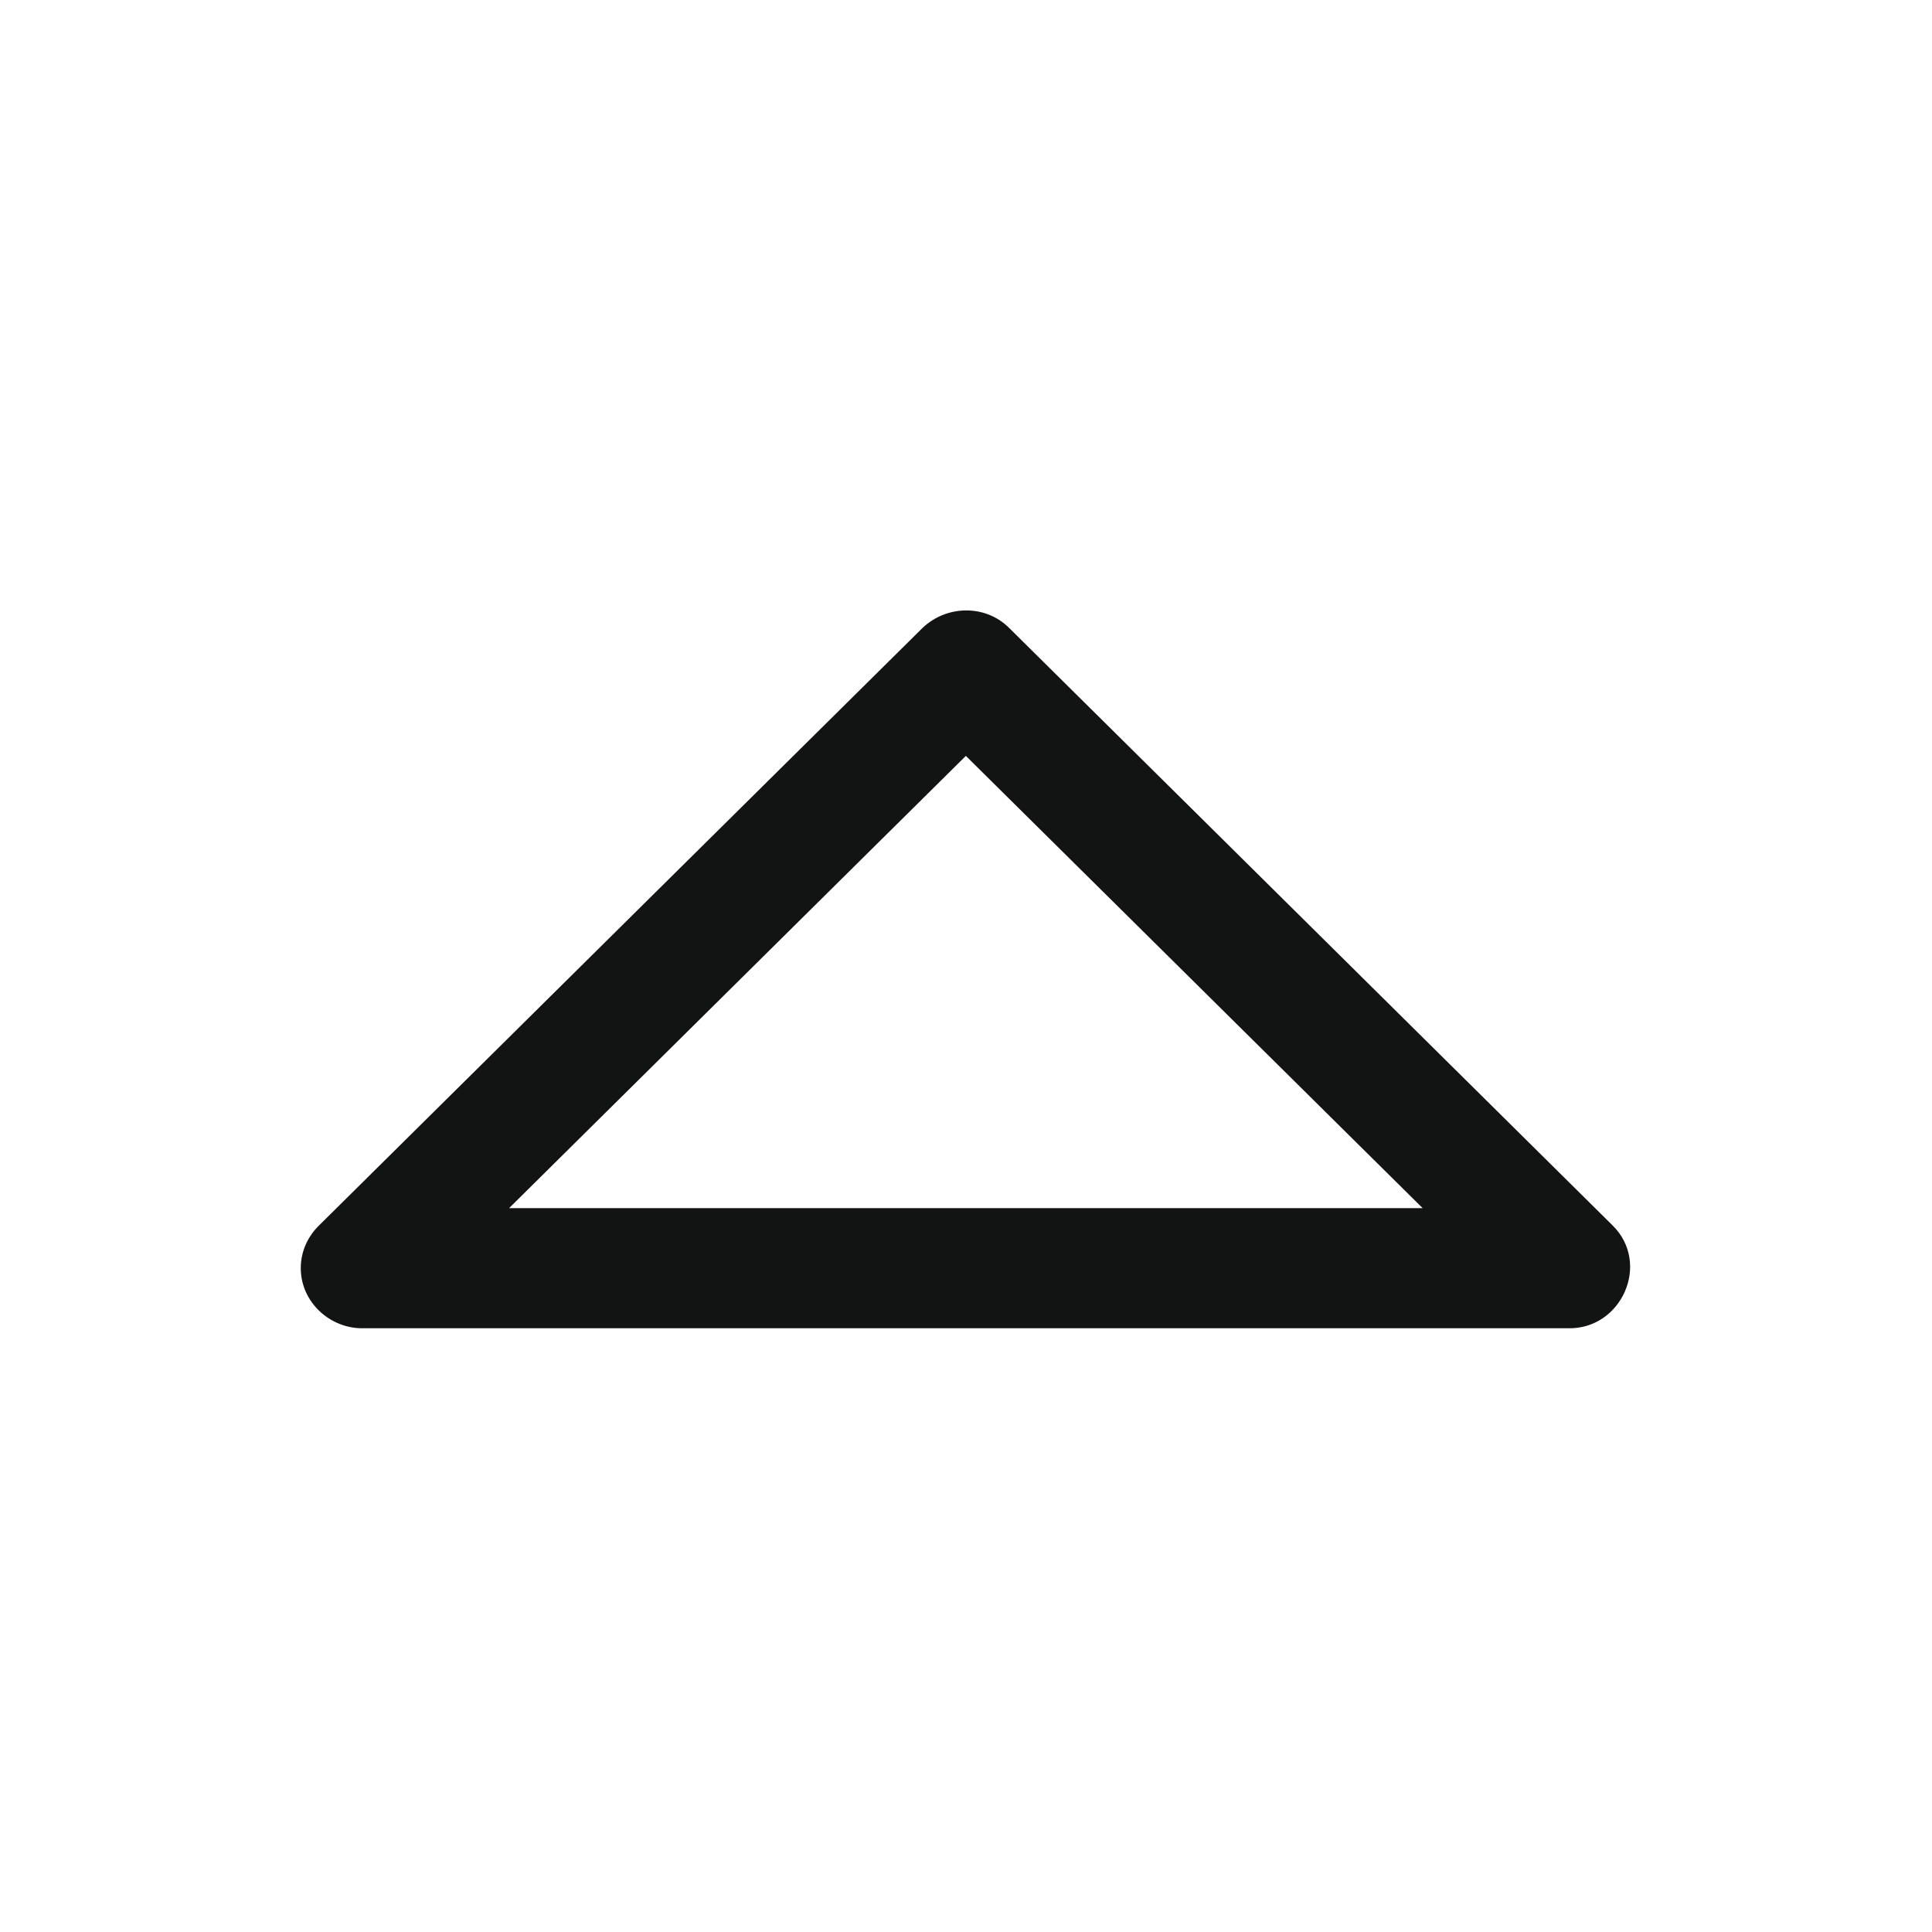
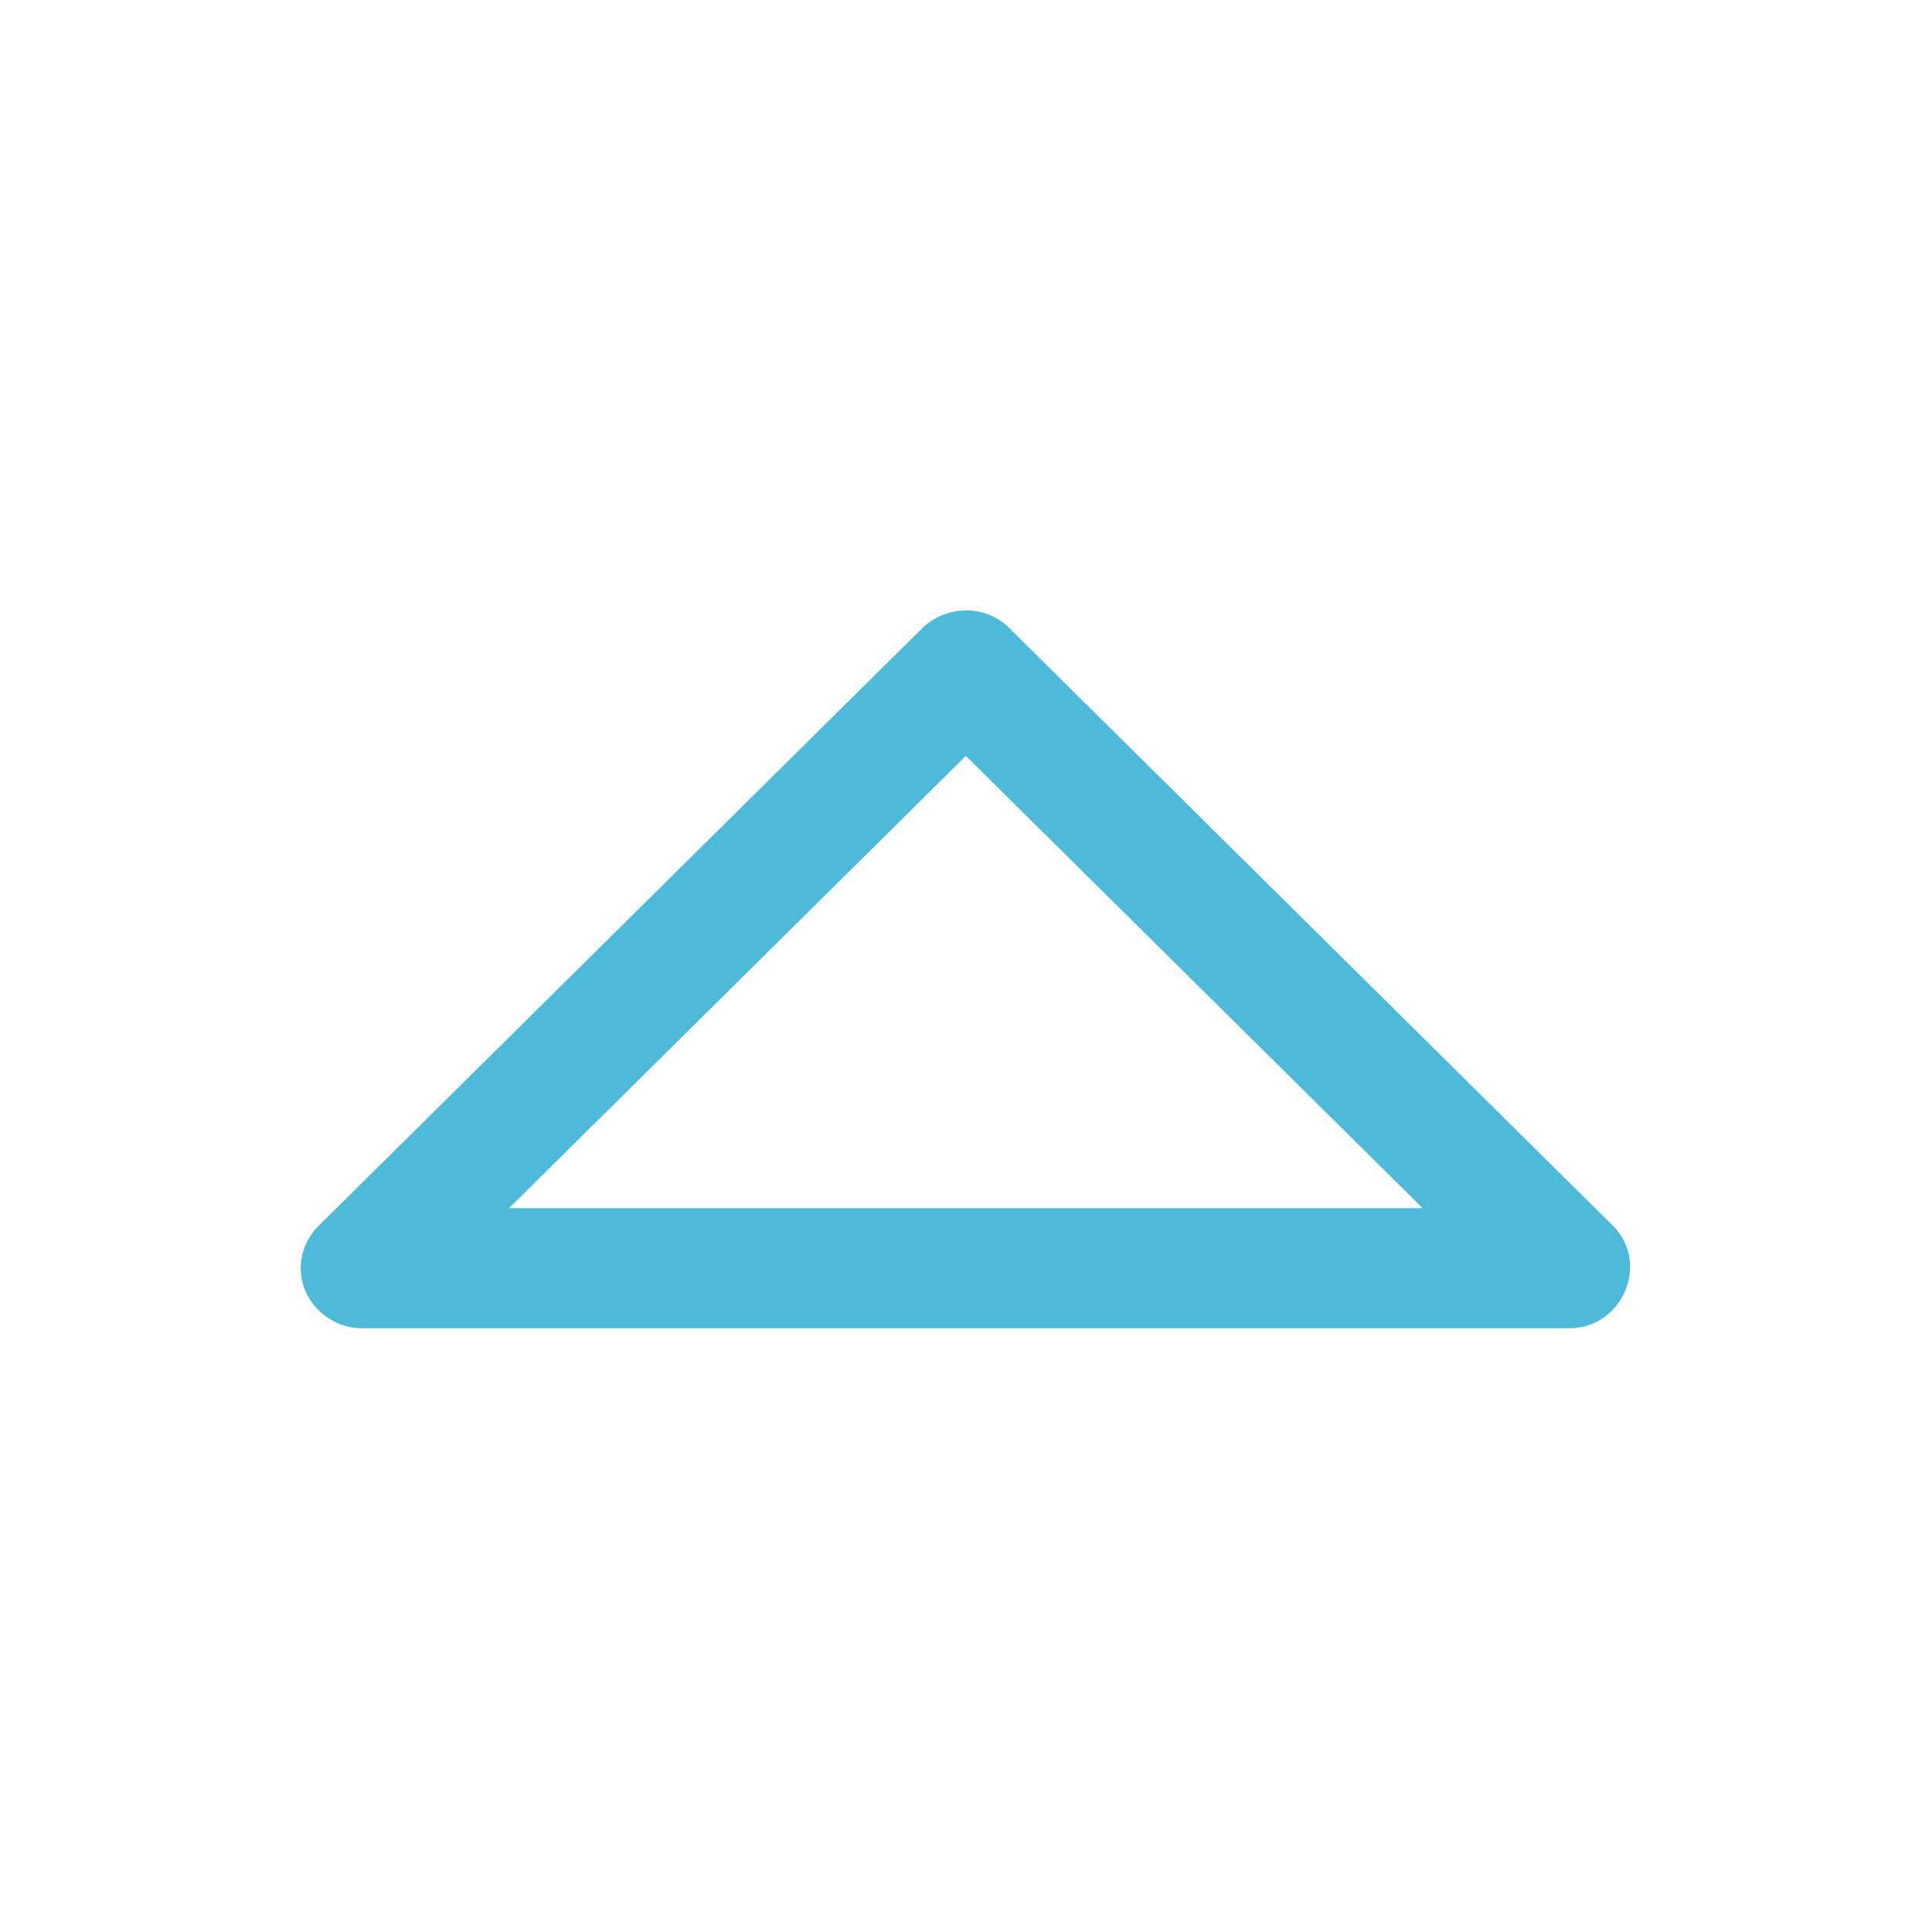
<svg xmlns="http://www.w3.org/2000/svg" width="32" height="32">
  <g>
    <rect fill="none" id="canvas_background" height="402" width="582" y="-1" x="-1" />
  </g>
  <g>
-     <path transform="rotate(180 15.99086,16.05544) " id="Arrow_Drop_Down" fill-rule="evenodd" fill="#121313" d="m27,11.106c0,-0.564 -0.489,-1.01 -1.044,-0.995l-19.943,0c-0.887,-0.024 -1.38,1.07 -0.742,1.702l9.999,9.9c0.394,0.39 1.031,0.376 1.429,0l9.991,-9.892c0.189,-0.181 0.31,-0.433 0.31,-0.715zm-11.016,8.485l-7.566,-7.491l15.132,0l-7.566,7.491z" clip-rule="evenodd" />
+     <path transform="rotate(180 15.99086,16.05544) " id="Arrow_Drop_Down" fill-rule="evenodd" fill="#4cbad8" d="m27,11.106c0,-0.564 -0.489,-1.01 -1.044,-0.995l-19.943,0c-0.887,-0.024 -1.38,1.07 -0.742,1.702l9.999,9.9c0.394,0.39 1.031,0.376 1.429,0l9.991,-9.892c0.189,-0.181 0.31,-0.433 0.31,-0.715zm-11.016,8.485l-7.566,-7.491l15.132,0l-7.566,7.491z" clip-rule="evenodd" />
    <g id="svg_1" />
    <g id="svg_2" />
    <g id="svg_3" />
    <g id="svg_4" />
    <g id="svg_5" />
    <g id="svg_6" />
  </g>
</svg>
